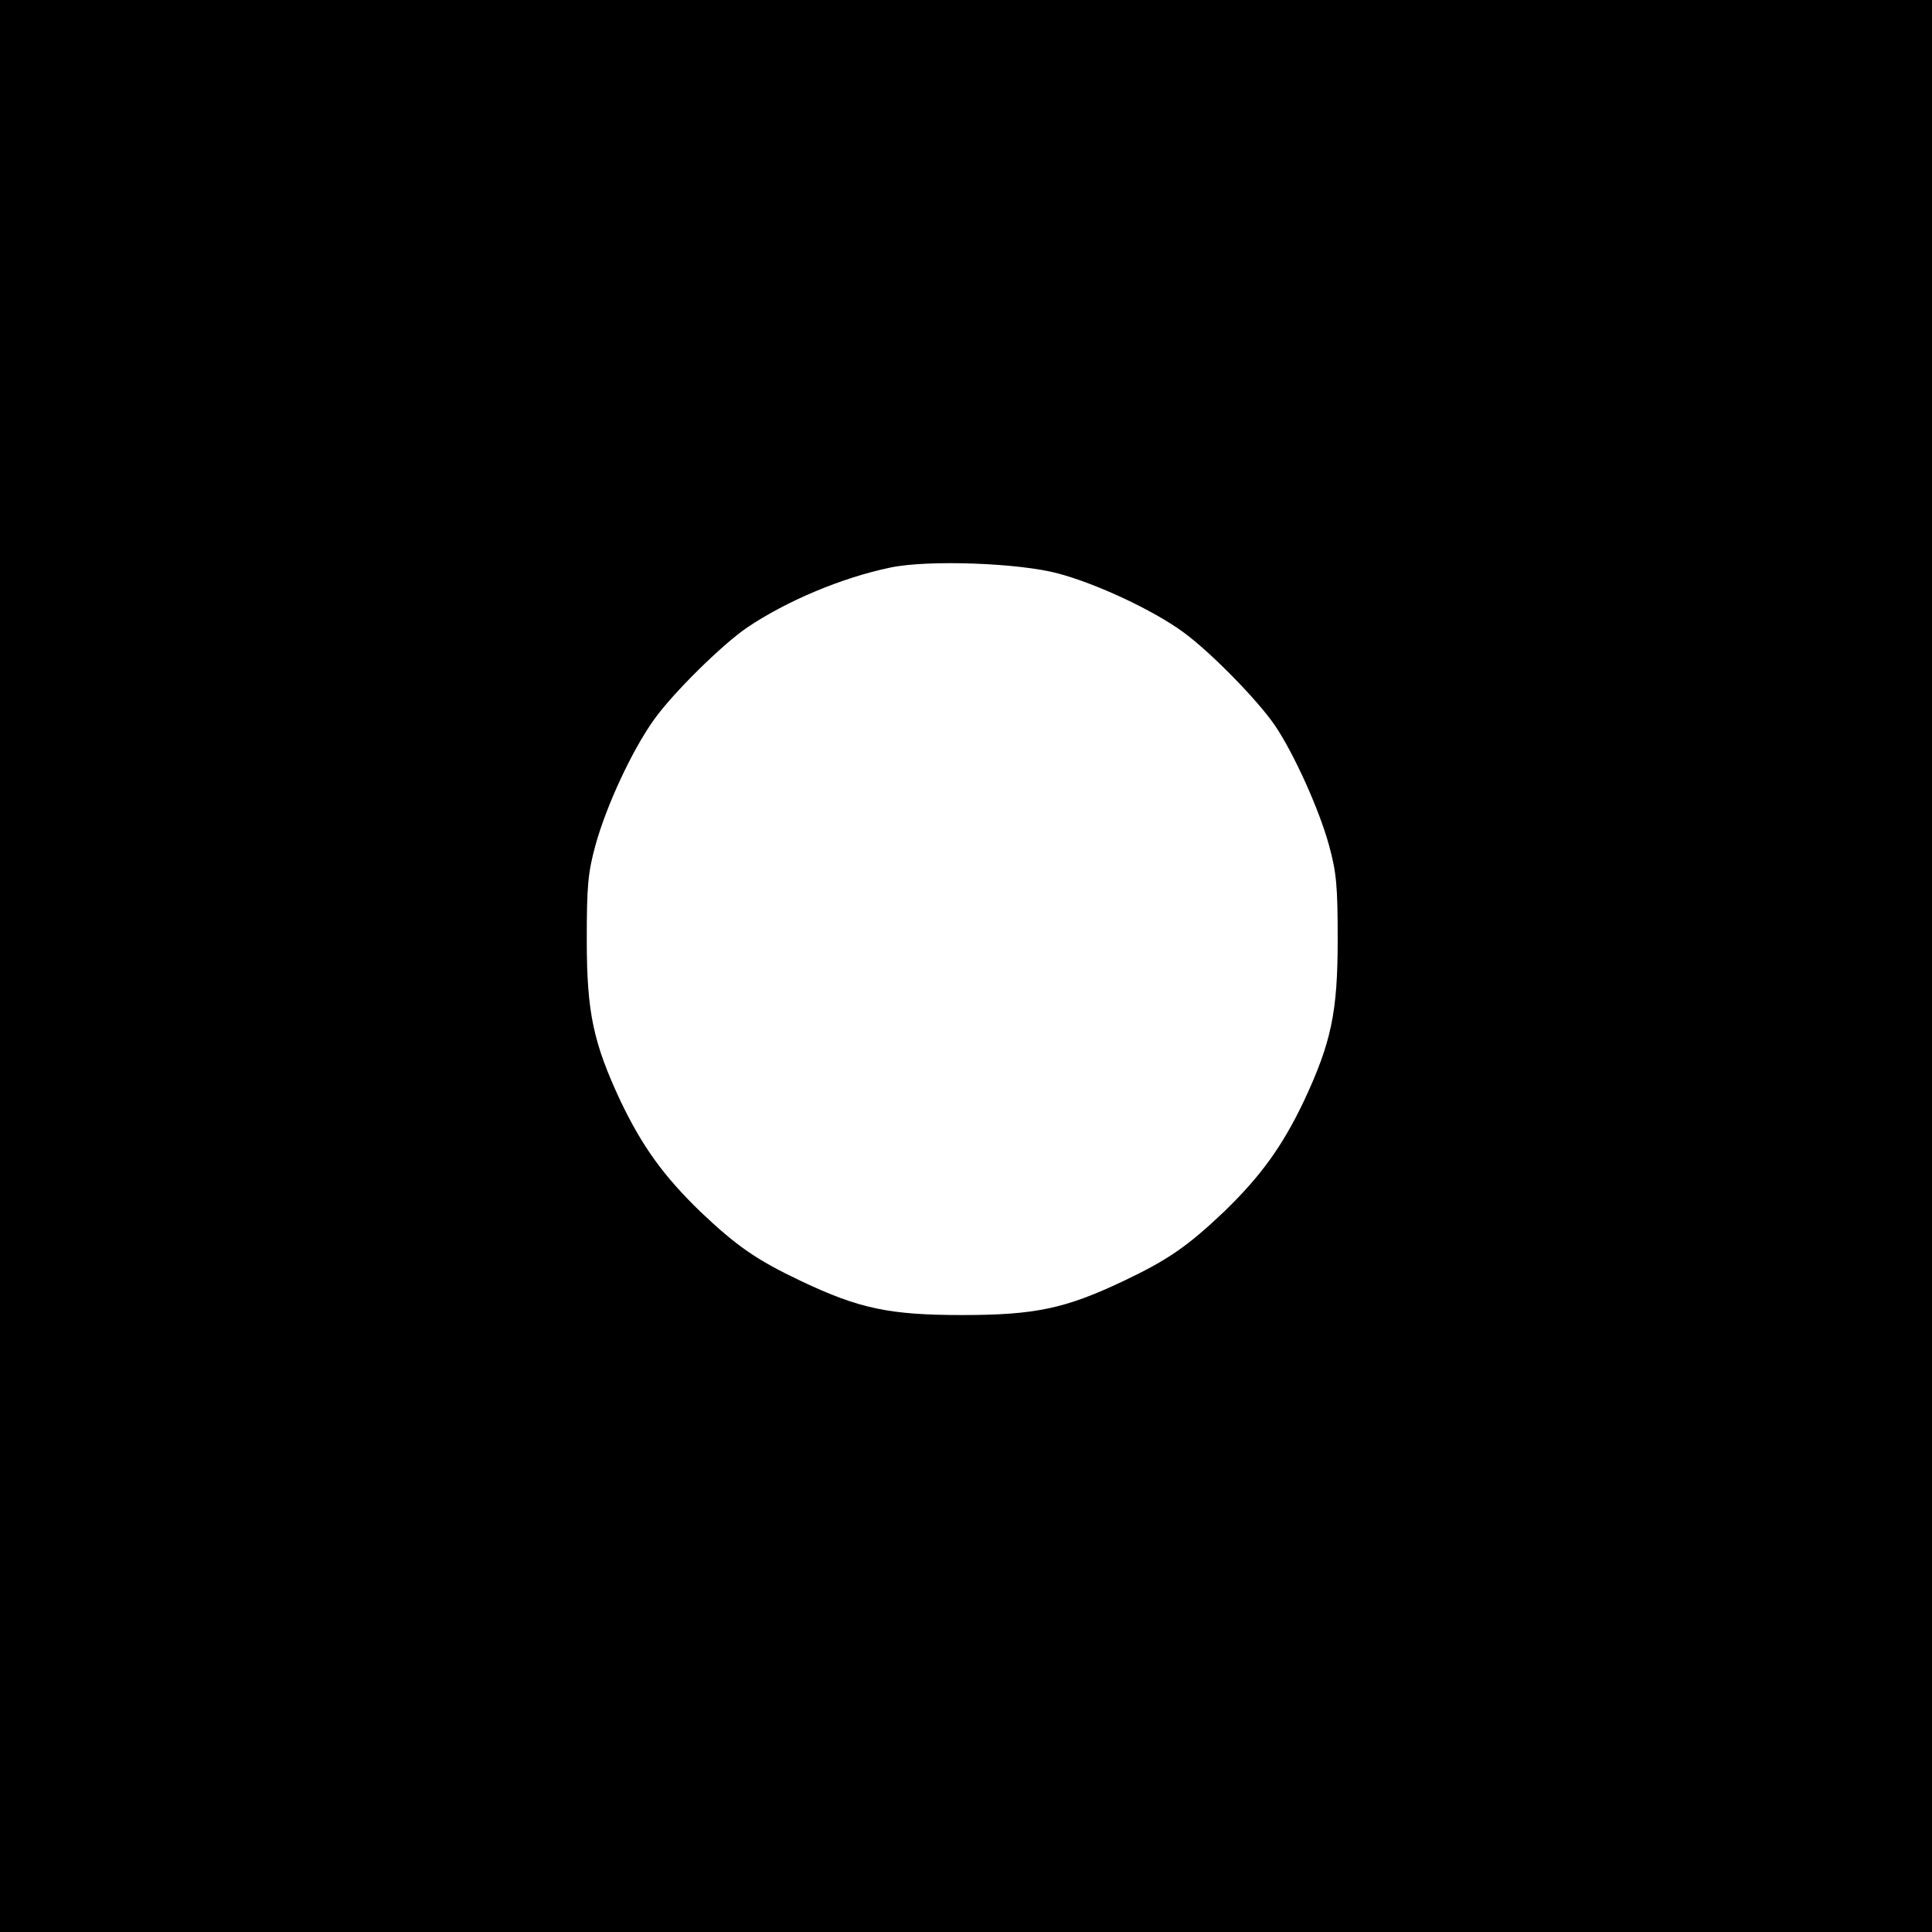
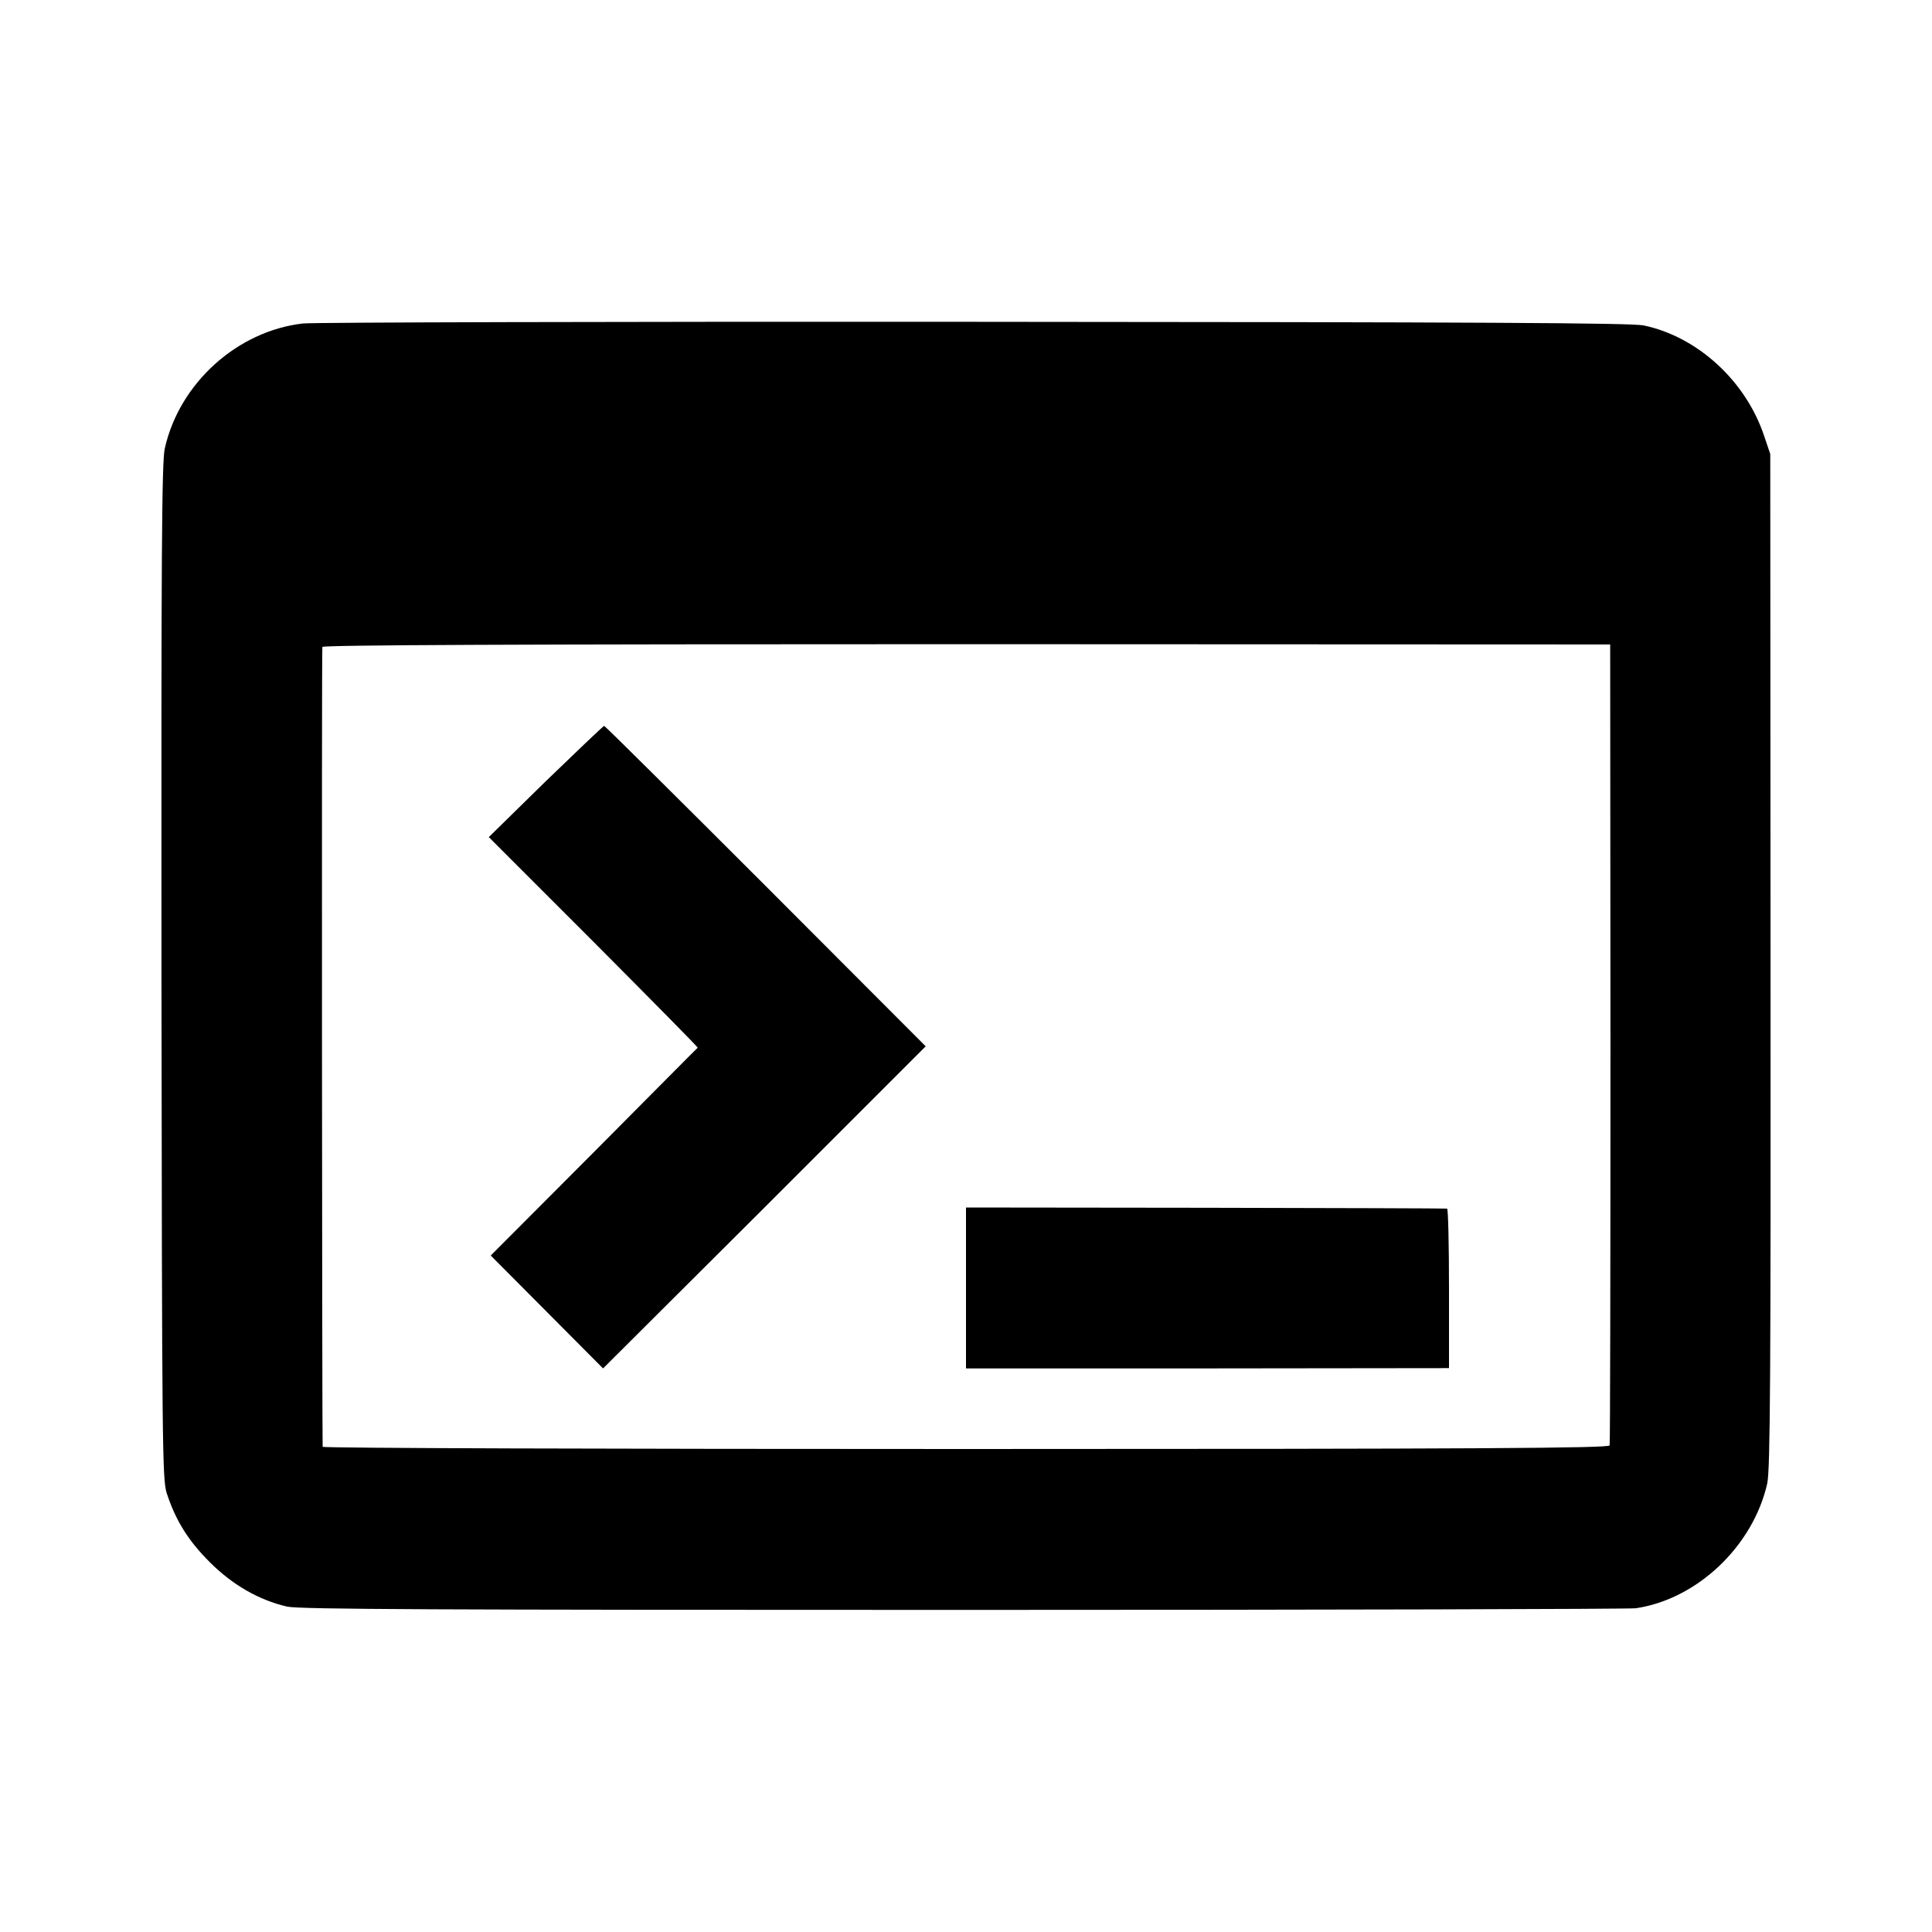
- <svg xmlns="http://www.w3.org/2000/svg" version="1.0" width="512pt" height="512pt" viewBox="0 0 512 512" preserveAspectRatio="xMidYMid meet">
-   <g transform="translate(0,512) scale(0.1,-0.1)" fill="#000000" stroke="none">
-     <path d="M0 2560 l0 -2560 2560 0 2560 0 0 2560 0 2560 -2560 0 -2560 0 0 -2560z m2805 1040 c101 -27 249 -96 329 -154 71 -51 198 -180 245 -249 50 -74 117 -222 143 -317 20 -73 23 -109 23 -250 0 -193 -17 -273 -90 -429 -57 -119 -113 -197 -211 -292 -97 -92 -149 -128 -267 -184 -154 -73 -234 -90 -427 -90 -193 0 -273 17 -427 90 -118 56 -170 92 -267 184 -98 95 -154 173 -211 292 -73 156 -90 236 -90 429 0 141 3 177 23 250 29 105 97 252 156 334 50 70 180 198 246 243 104 70 250 132 380 159 100 21 343 12 445 -16z" />
+ <svg xmlns="http://www.w3.org/2000/svg" version="1.0" width="700pt" height="700pt" viewBox="0 0 700 700" preserveAspectRatio="xMidYMid meet">
+   <g transform="translate(0,700) scale(0.1,-0.1)" fill="#000000" stroke="none">
+     <path d="M1098 5828 c-238 -27 -448 -216 -501 -453 -11 -49 -13 -388 -12 -1895 2 -1728 3 -1838 19 -1890 33 -100 78 -172 156 -250 82 -82 177 -137 280 -161 44 -10 541 -12 2450 -12 1317 0 2414 3 2437 6 223 33 425 226 476 452 11 49 13 393 12 1895 l-1 1835 -22 65 c-66 199 -241 360 -437 401 -47 9 -587 12 -2425 13 -1301 1 -2395 -2 -2432 -6z m4737 -2608 c0 -795 -1 -1451 -3 -1457 -3 -10 -479 -13 -2333 -13 -1281 0 -2329 3 -2330 8 -2 23 -4 2889 -1 2898 2 7 702 10 2334 10 l2332 -1 1 -1445z" />
+     <path d="M1977 4169 l-206 -202 380 -380 c208 -209 378 -381 377 -383 -2 -1 -171 -172 -376 -378 l-374 -375 204 -205 203 -204 585 583 584 584 -579 580 c-319 319 -583 581 -586 581 -3 0 -98 -91 -212 -201z" />
+     <path d="M3500 2334 l0 -292 875 0 875 1 0 288 c0 159 -3 290 -7 290 -5 1 -398 2 -875 3 l-868 1 0 -291z" />
  </g>
</svg>
